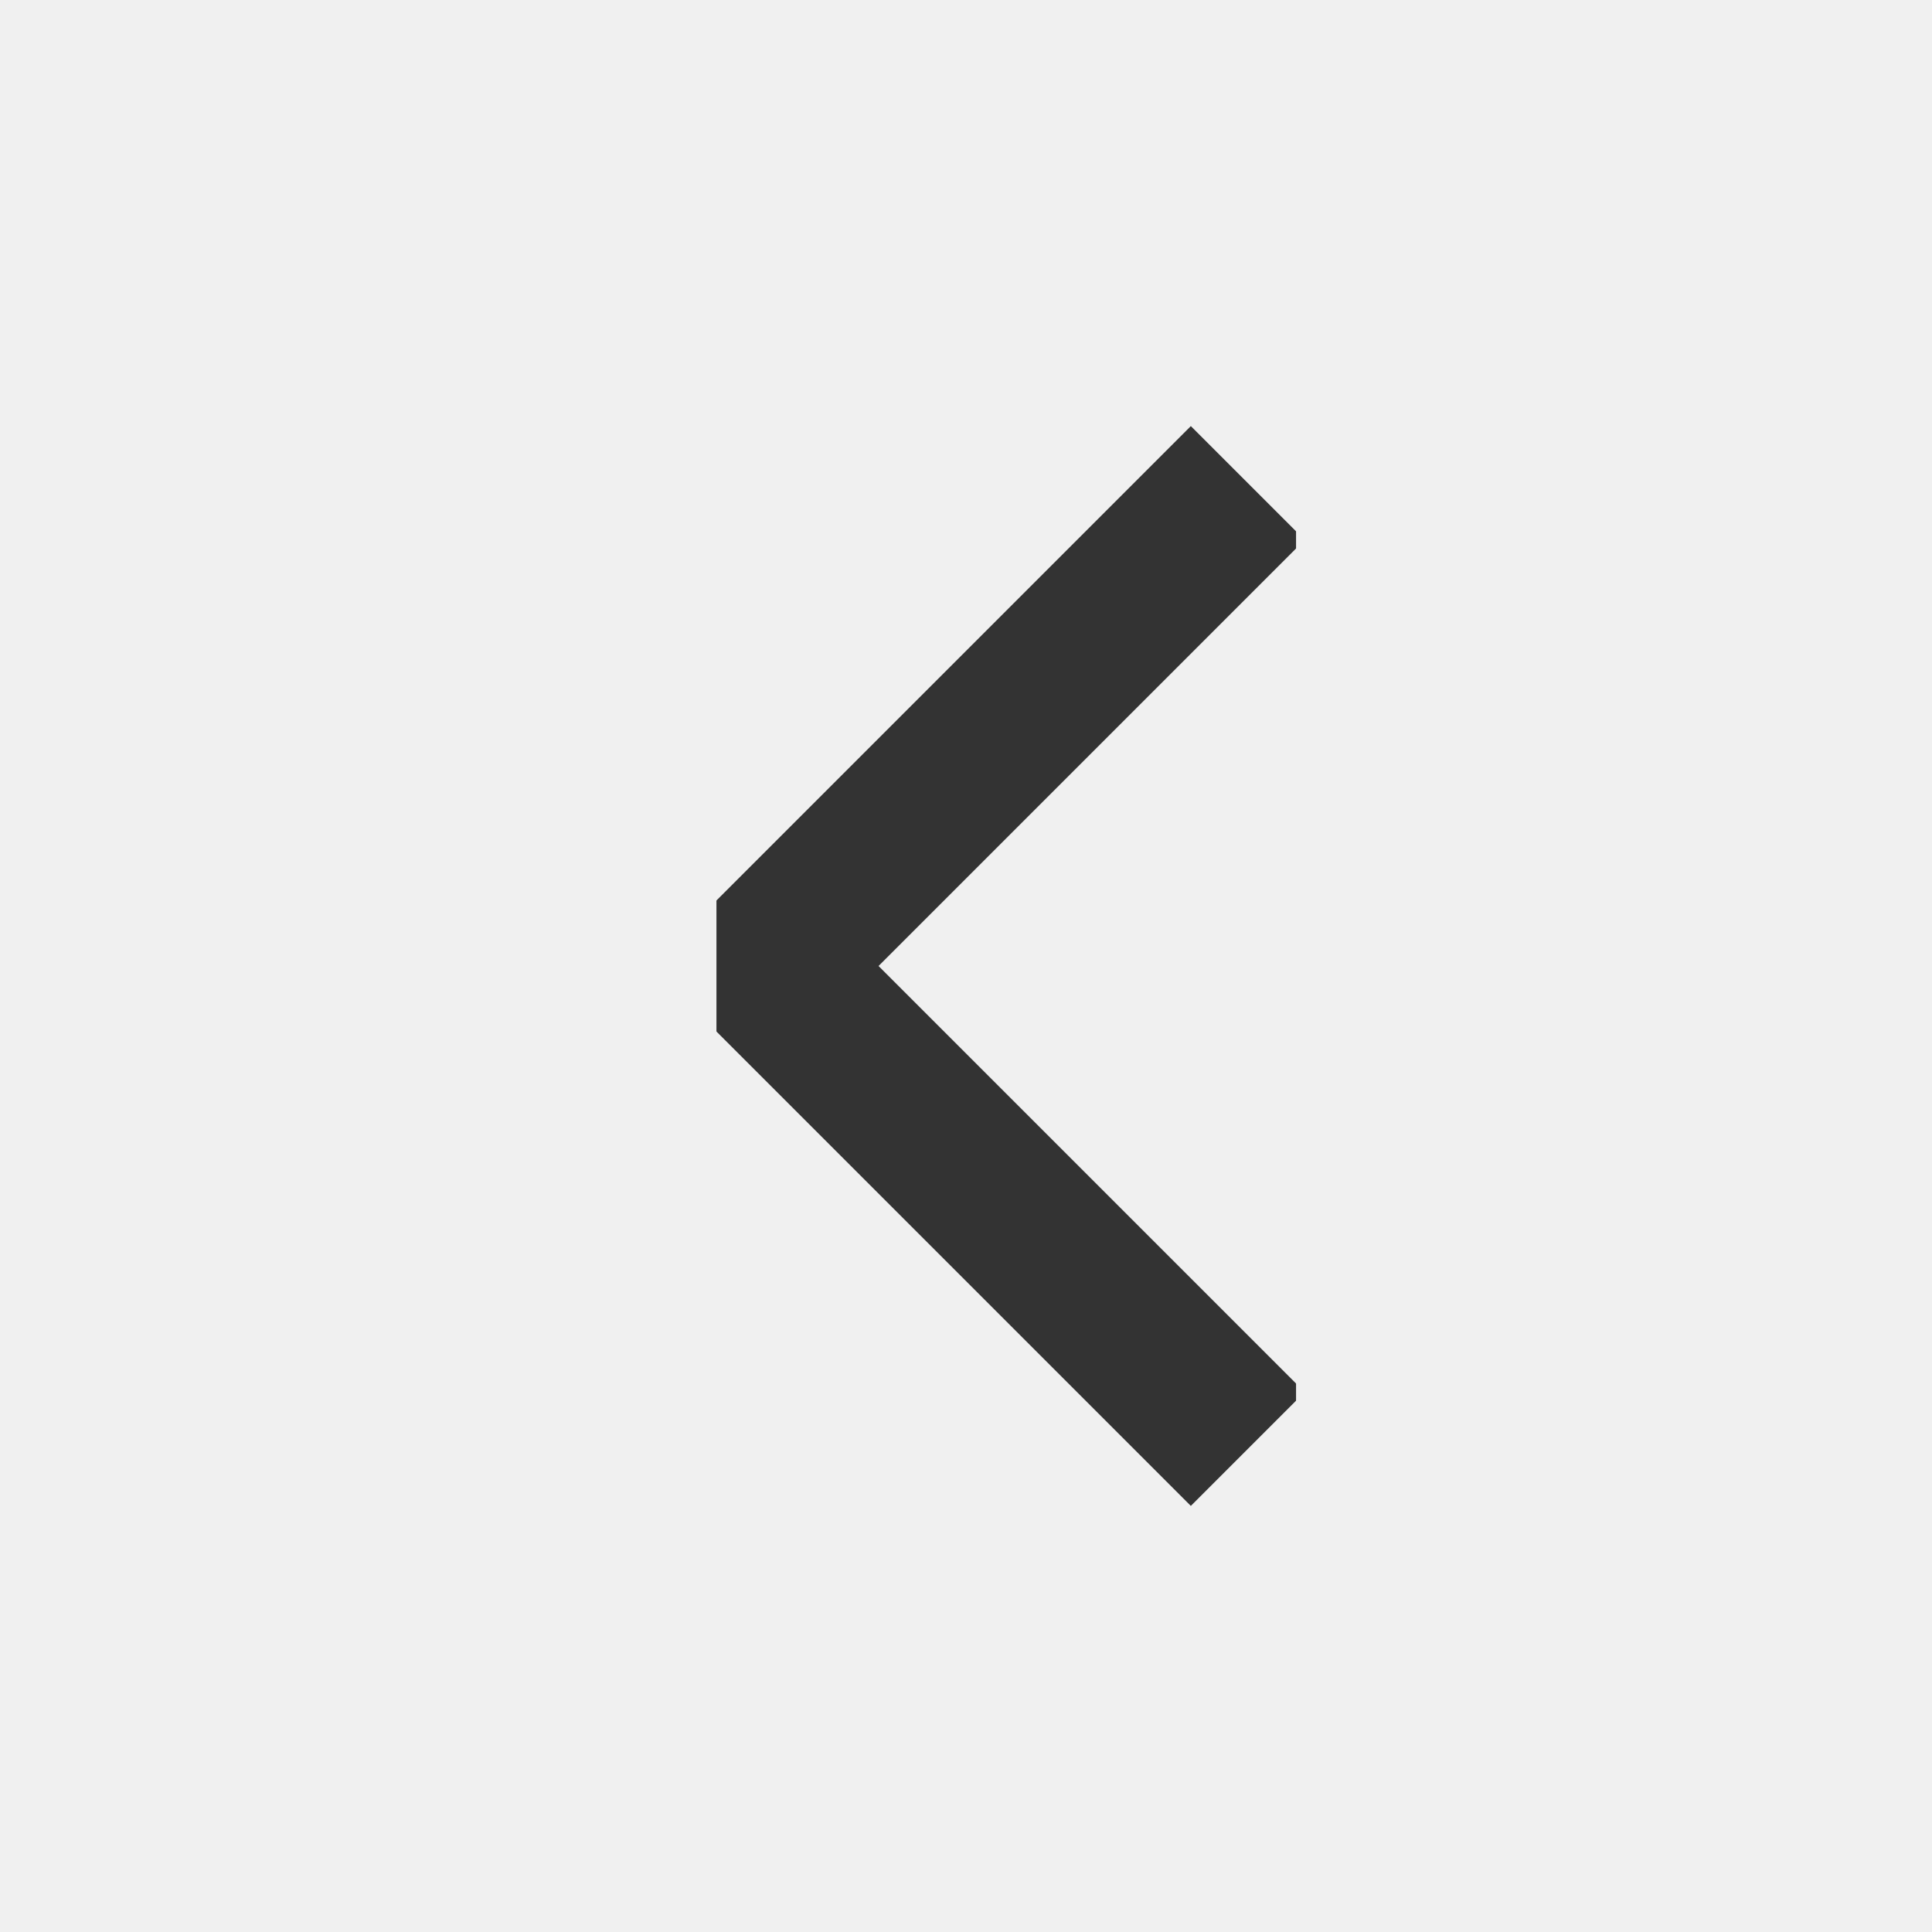
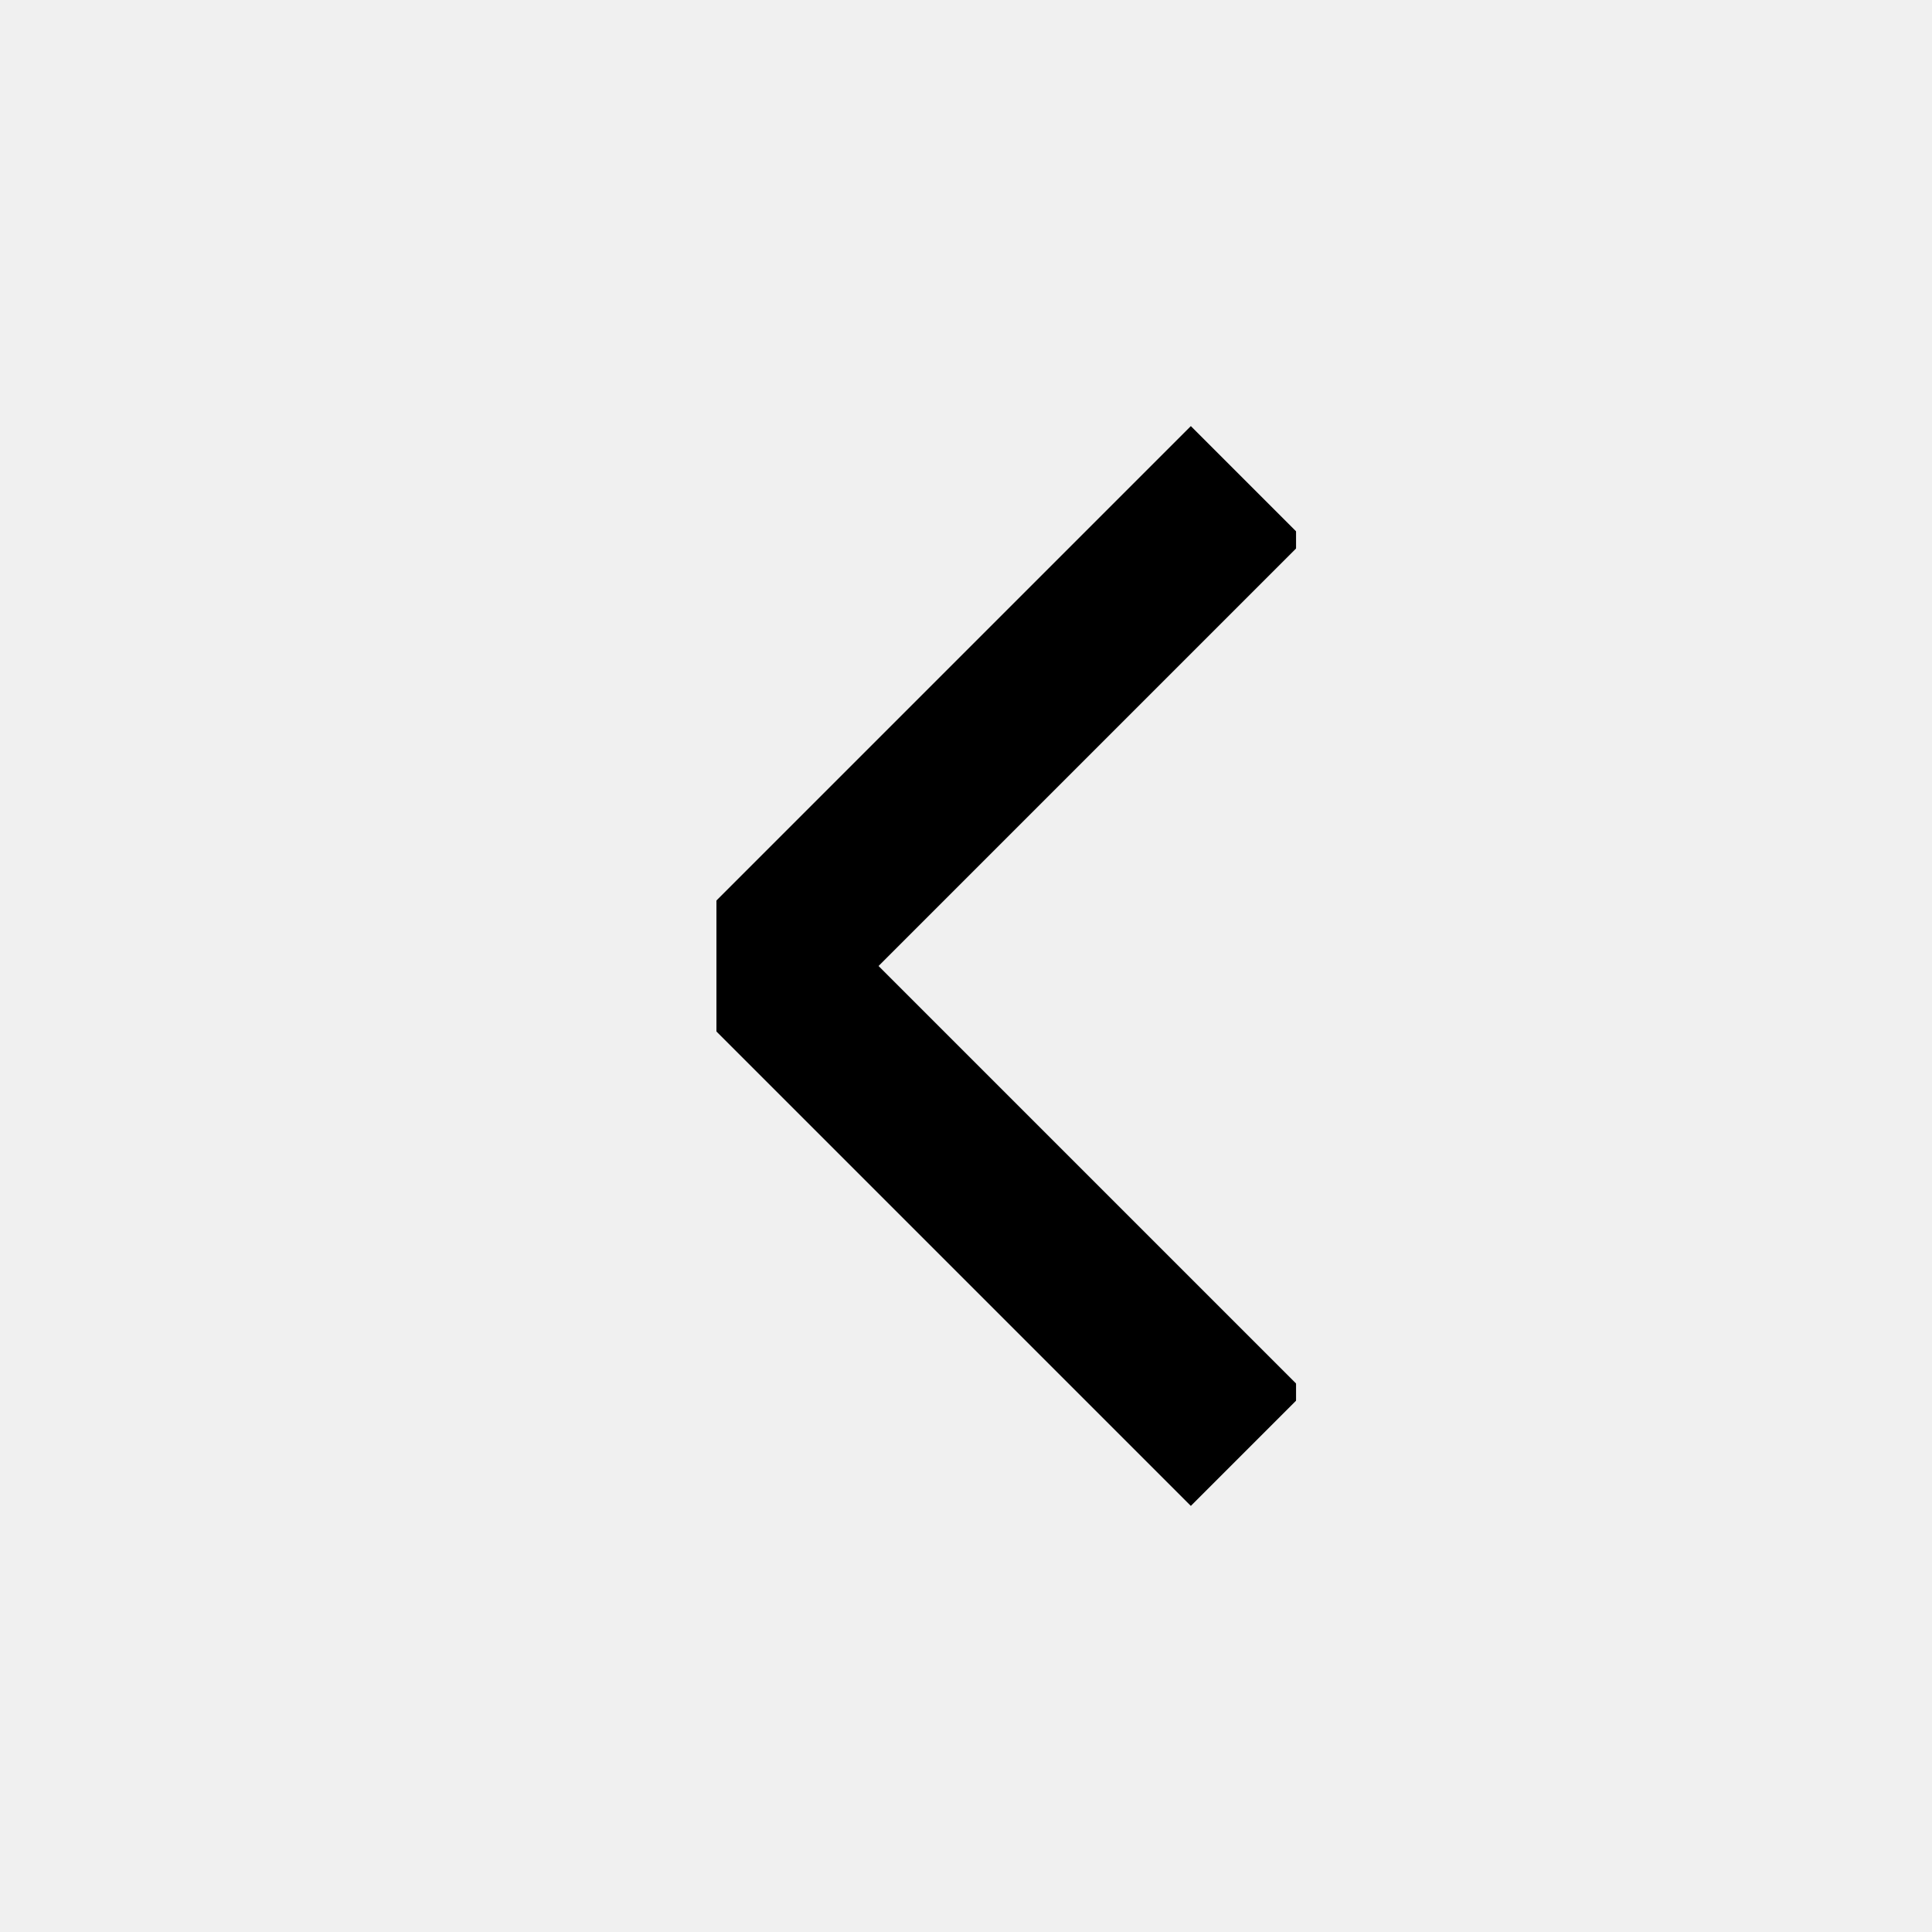
<svg xmlns="http://www.w3.org/2000/svg" xmlns:xlink="http://www.w3.org/1999/xlink" width="16" height="16" fill="none" viewBox="0 0 16 16">
  <defs>
    <rect id="path_0" width="16" height="16" x="0" y="0" />
  </defs>
  <g opacity="1" transform="translate(0 0) rotate(0 8 8)">
    <mask id="bg-mask-0" fill="#fff">
      <use xlink:href="#path_0" />
    </mask>
    <g mask="url(#bg-mask-0)">
-       <path id="路径 1" style="stroke:#333;stroke-width:1.333;stroke-opacity:1;stroke-dasharray:0 0" d="M4,8L0,4L4,0" transform="translate(6.333333 4) rotate(0 2 4)" />
+       <path id="路径 1" style="stroke:currentColor;stroke-width:1.333;stroke-opacity:1;stroke-dasharray:0 0" d="M4,8L0,4L4,0" transform="translate(6.333333 4) rotate(0 2 4)" />
    </g>
  </g>
</svg>
